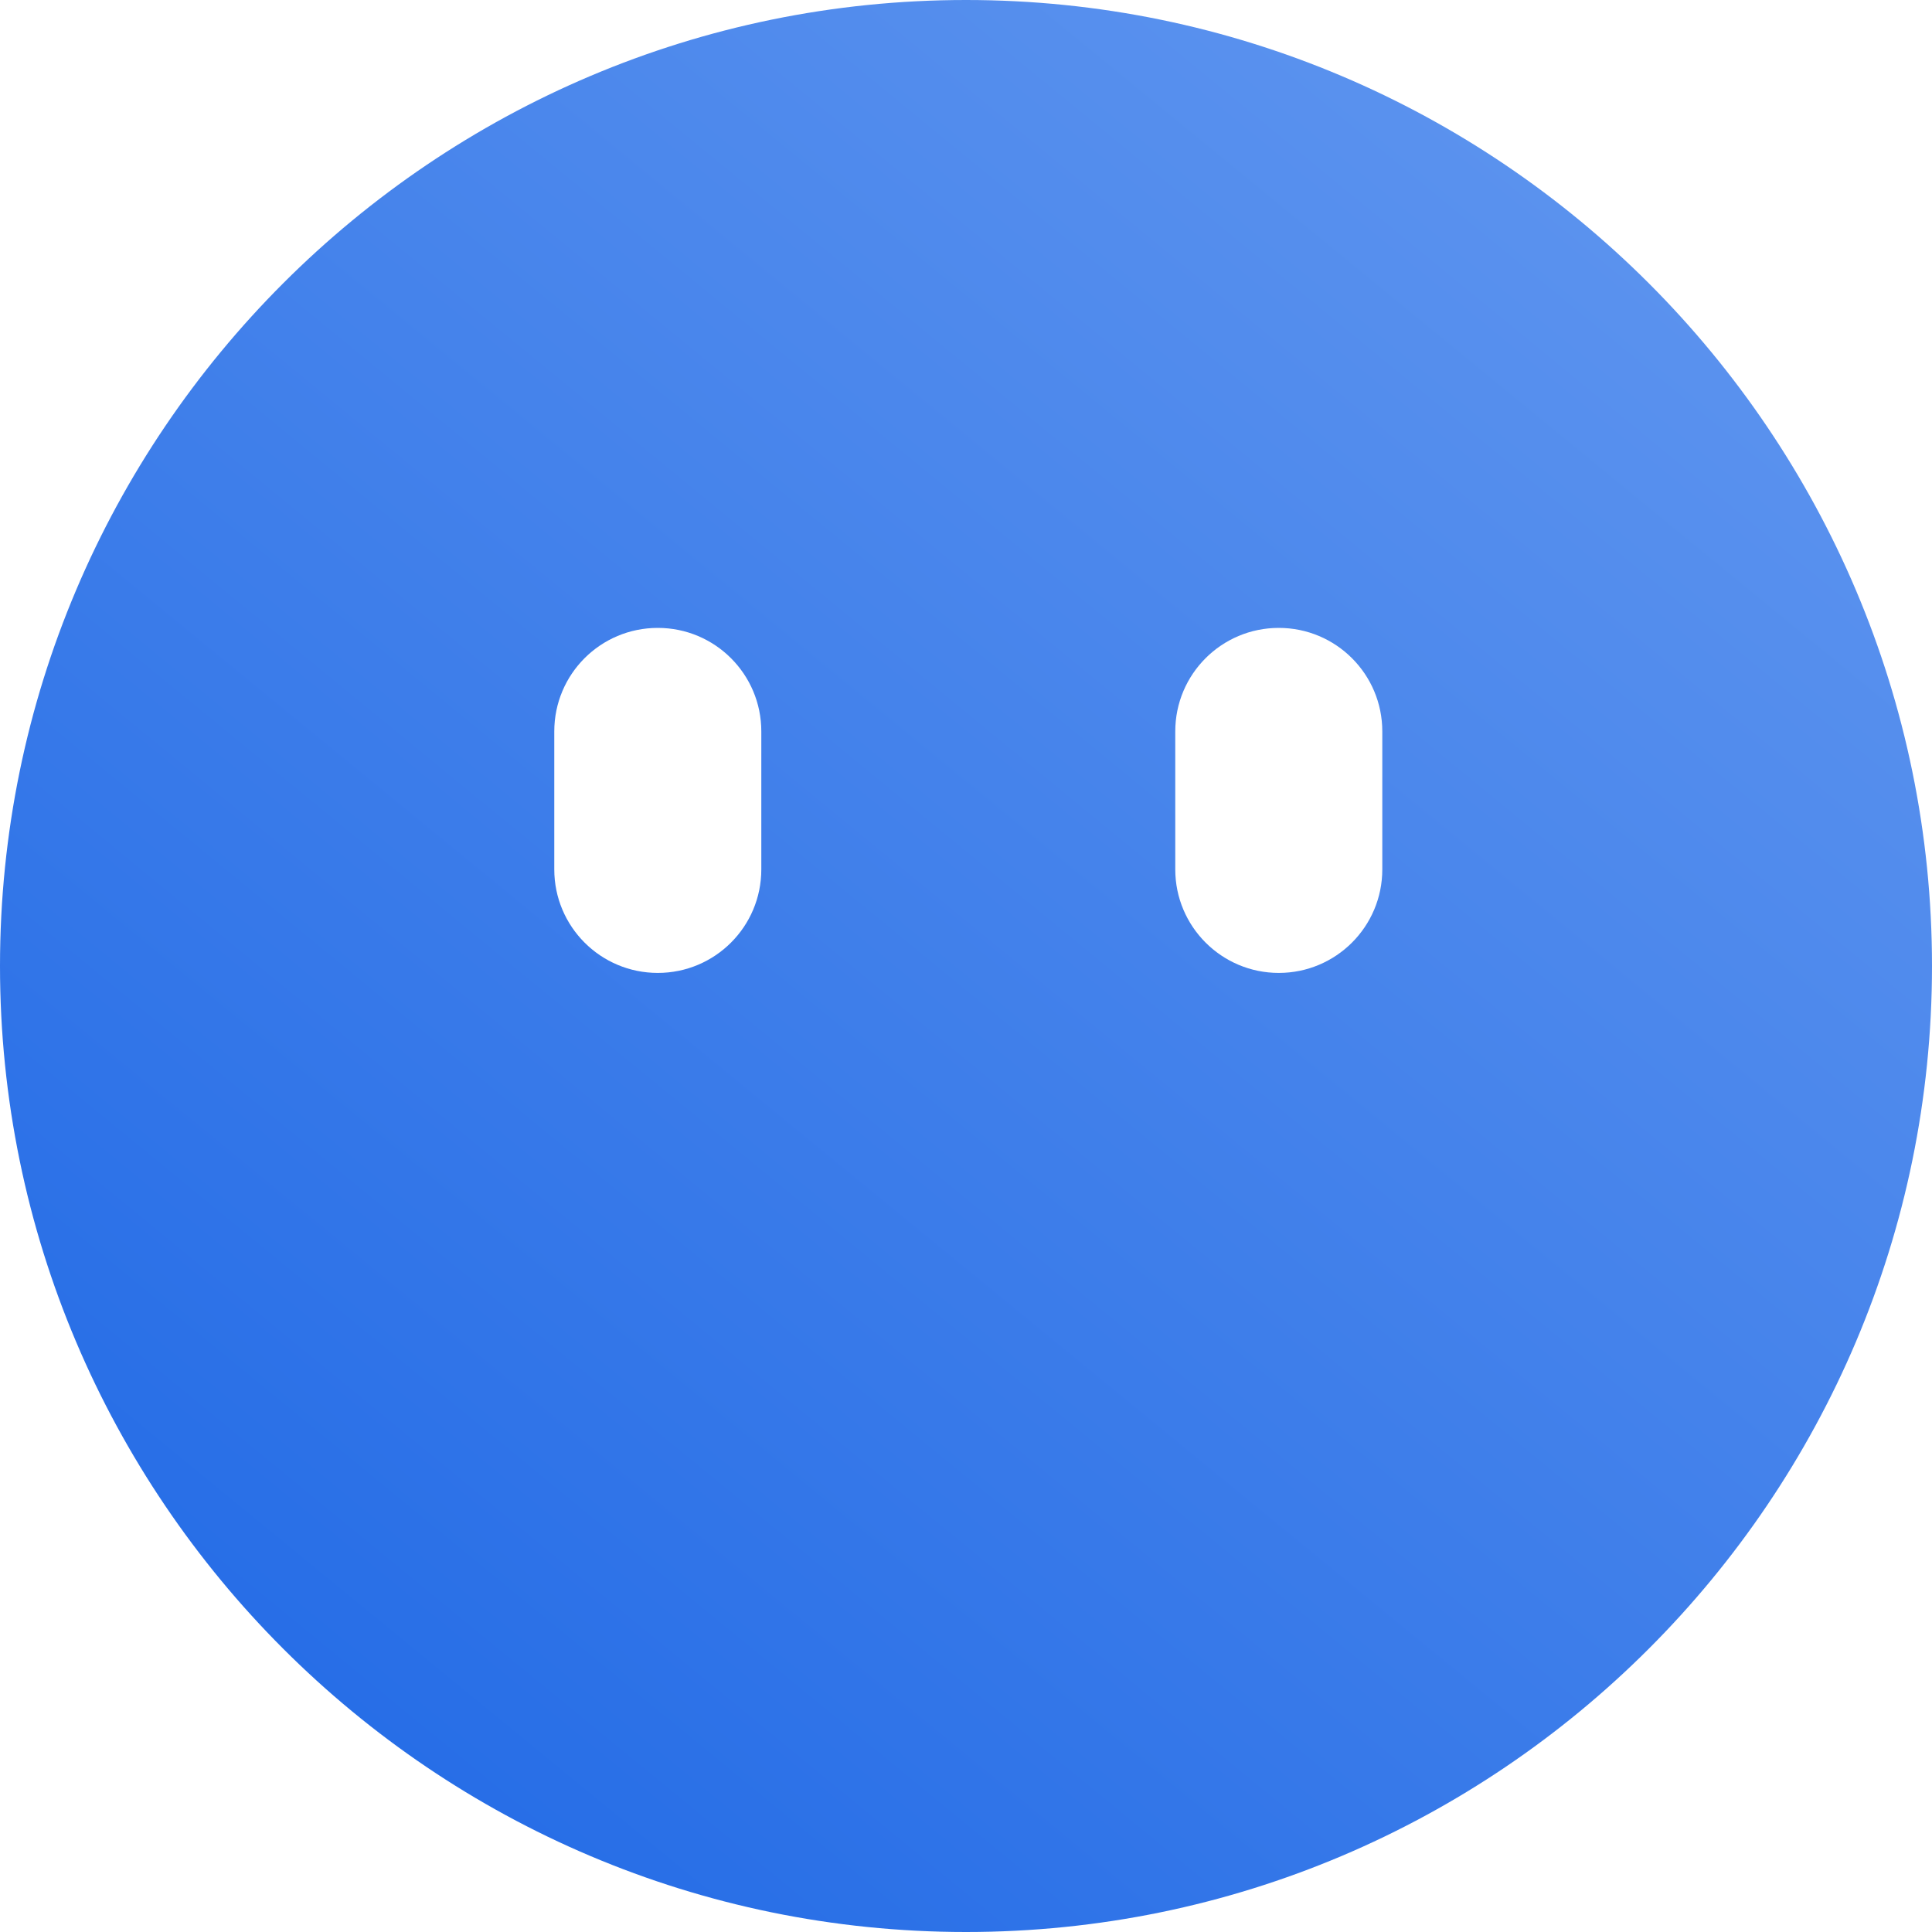
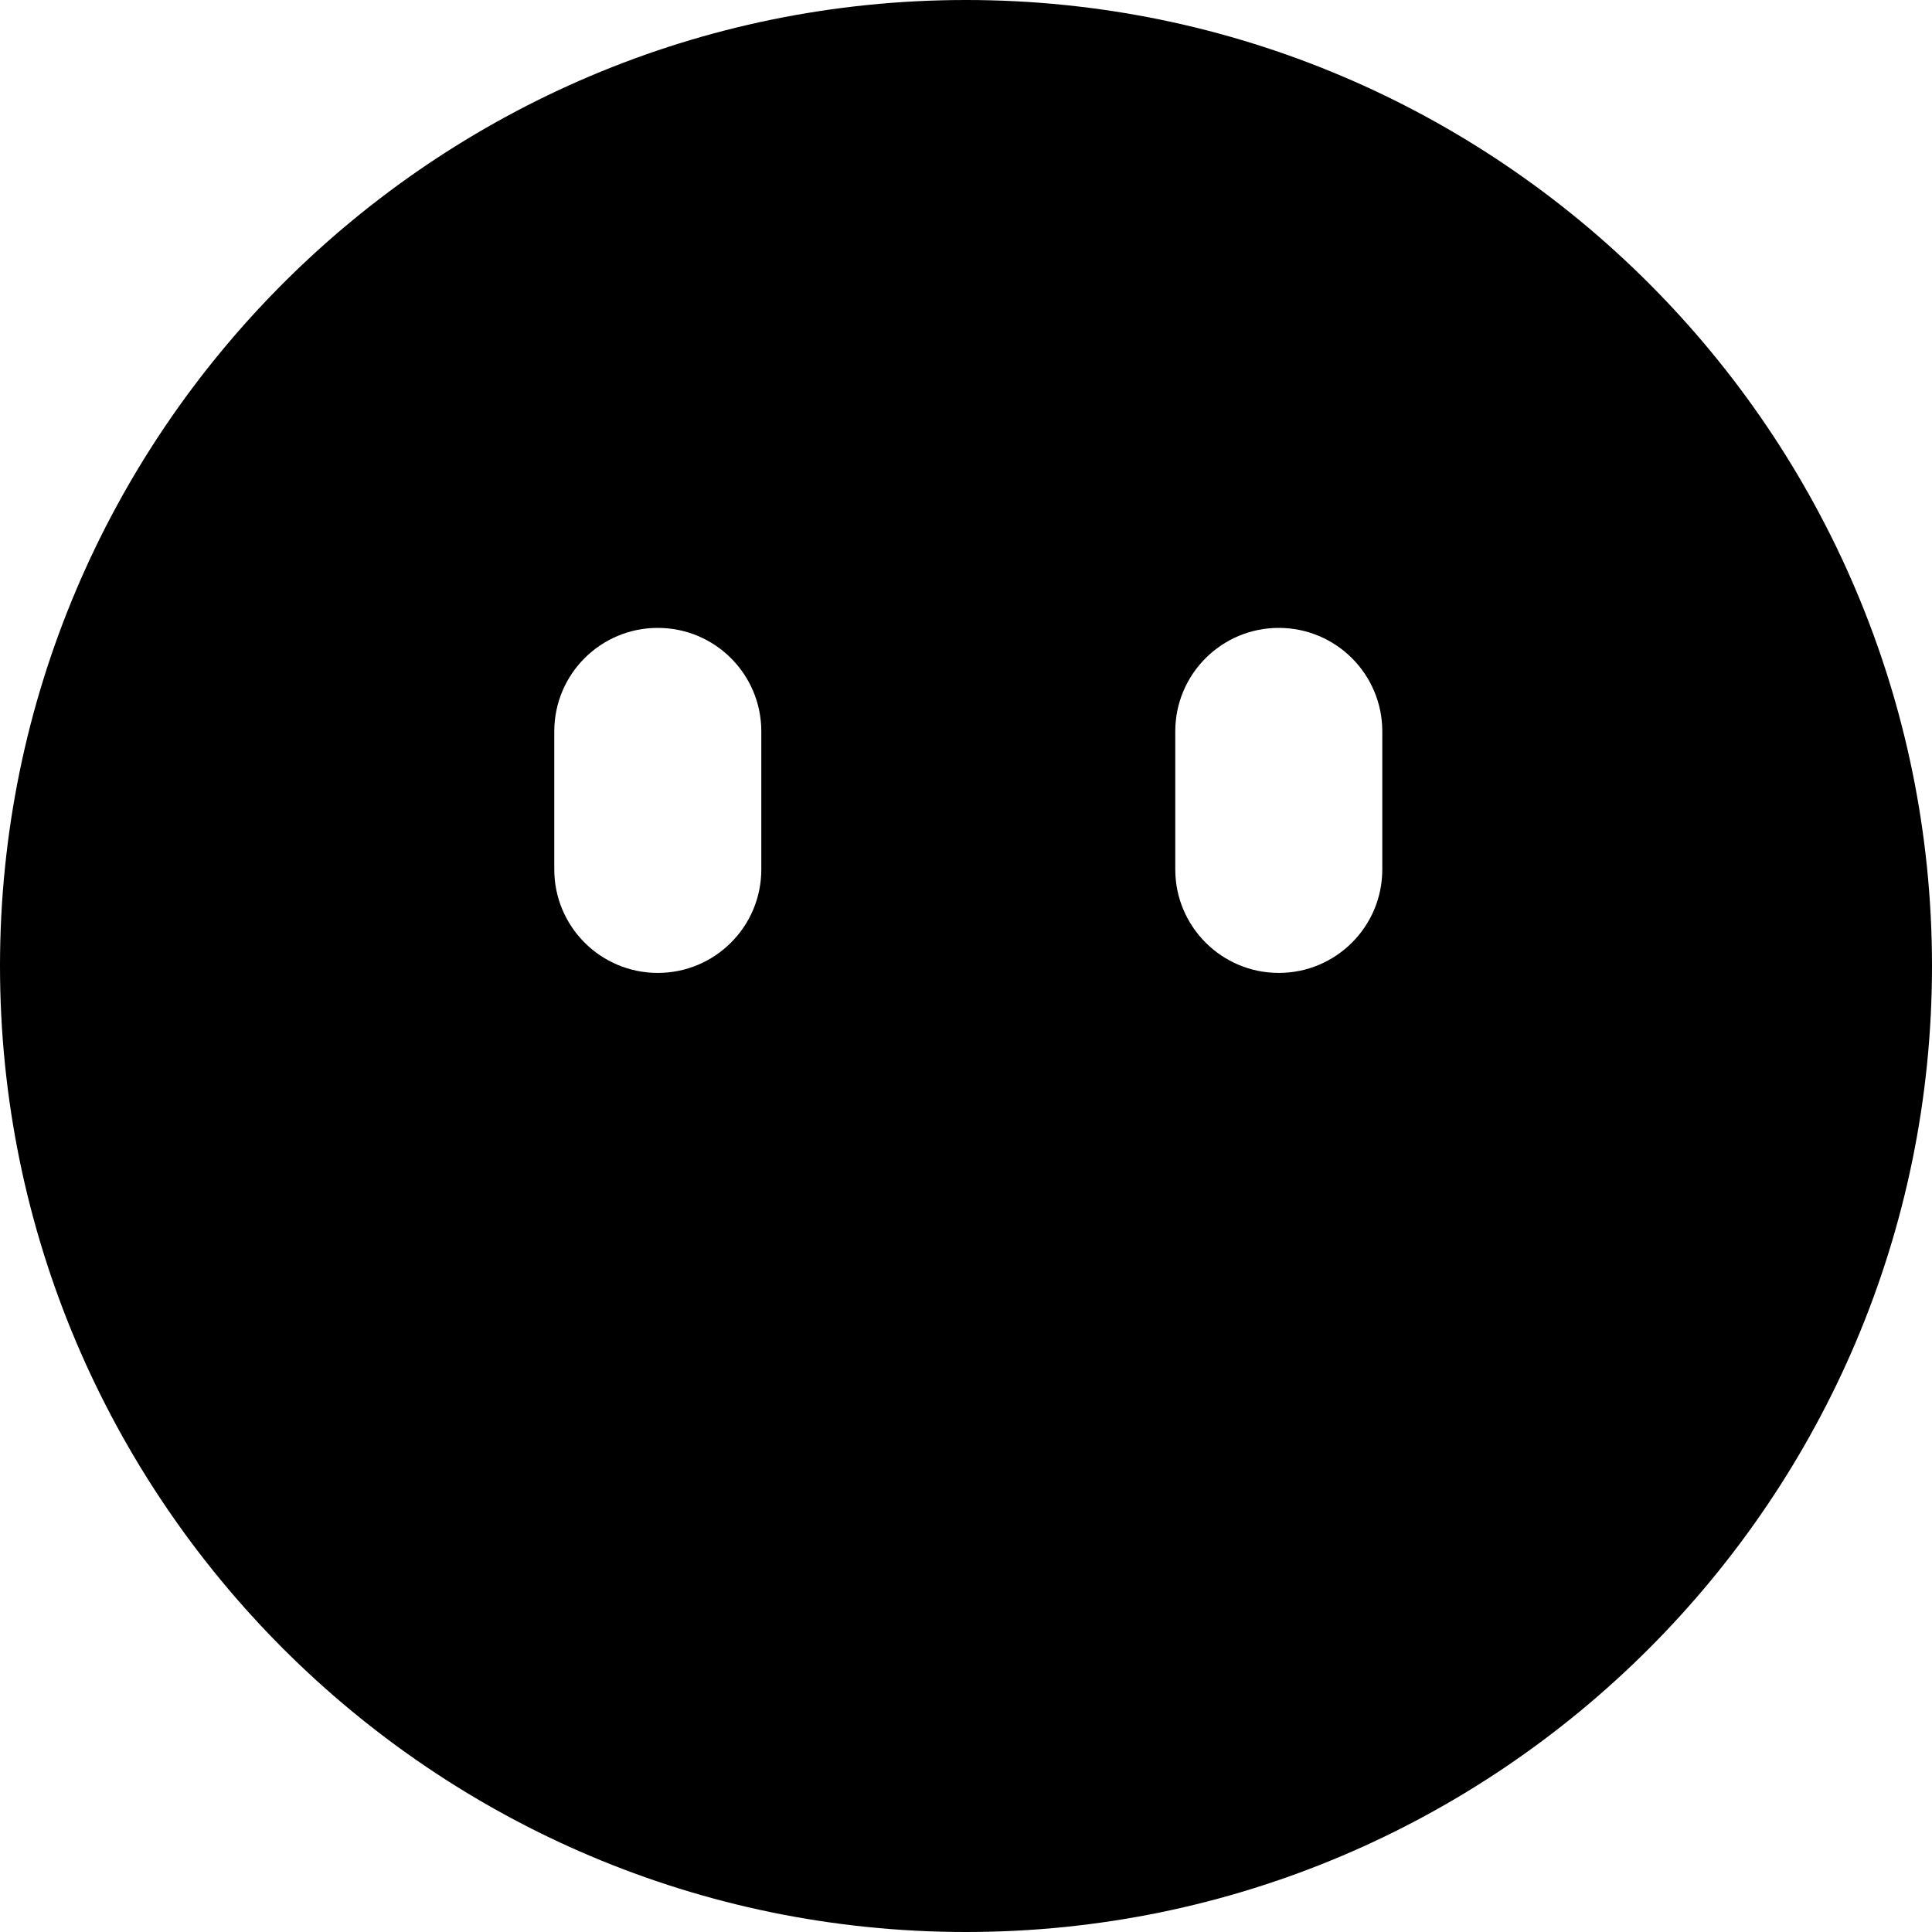
<svg xmlns="http://www.w3.org/2000/svg" width="19" height="19" viewBox="0 0 19 19" fill="none">
-   <path d="M9.5 0C4.261 0 0 4.261 0 9.5C0 14.739 4.261 19 9.5 19C14.739 19 19 14.739 19 9.5C19 4.261 14.739 0 9.5 0ZM11.558 7.193C11.558 6.63 12.014 6.175 12.576 6.175C13.138 6.175 13.594 6.63 13.594 7.193V8.55C13.594 9.113 13.138 9.568 12.576 9.568C12.014 9.568 11.558 9.112 11.558 8.55V7.193ZM5.451 7.193C5.451 6.63 5.906 6.175 6.469 6.175C7.031 6.175 7.487 6.63 7.487 7.193V8.55C7.487 9.113 7.031 9.568 6.469 9.568C5.906 9.568 5.451 9.112 5.451 8.55V7.193Z" fill="url(#paint0_linear_0_17)" />
-   <defs>
-     <linearGradient id="paint0_linear_0_17" x1="9.117" y1="26.844" x2="50.649" y2="-23.805" gradientUnits="userSpaceOnUse">
-       <stop stop-color="#1C66E5" />
-       <stop offset="1" stop-color="#CCE2FF" />
-     </linearGradient>
-   </defs>
+   <path d="M9.5 0C4.261 0 0 4.261 0 9.5C0 14.739 4.261 19 9.5 19C14.739 19 19 14.739 19 9.5C19 4.261 14.739 0 9.5 0ZM11.558 7.193C11.558 6.63 12.014 6.175 12.576 6.175C13.138 6.175 13.594 6.63 13.594 7.193V8.55C13.594 9.113 13.138 9.568 12.576 9.568C12.014 9.568 11.558 9.112 11.558 8.55V7.193ZM5.451 7.193C5.451 6.63 5.906 6.175 6.469 6.175C7.031 6.175 7.487 6.63 7.487 7.193V8.55C7.487 9.113 7.031 9.568 6.469 9.568C5.906 9.568 5.451 9.112 5.451 8.55V7.193Z" fill="currentColor" />
</svg>
